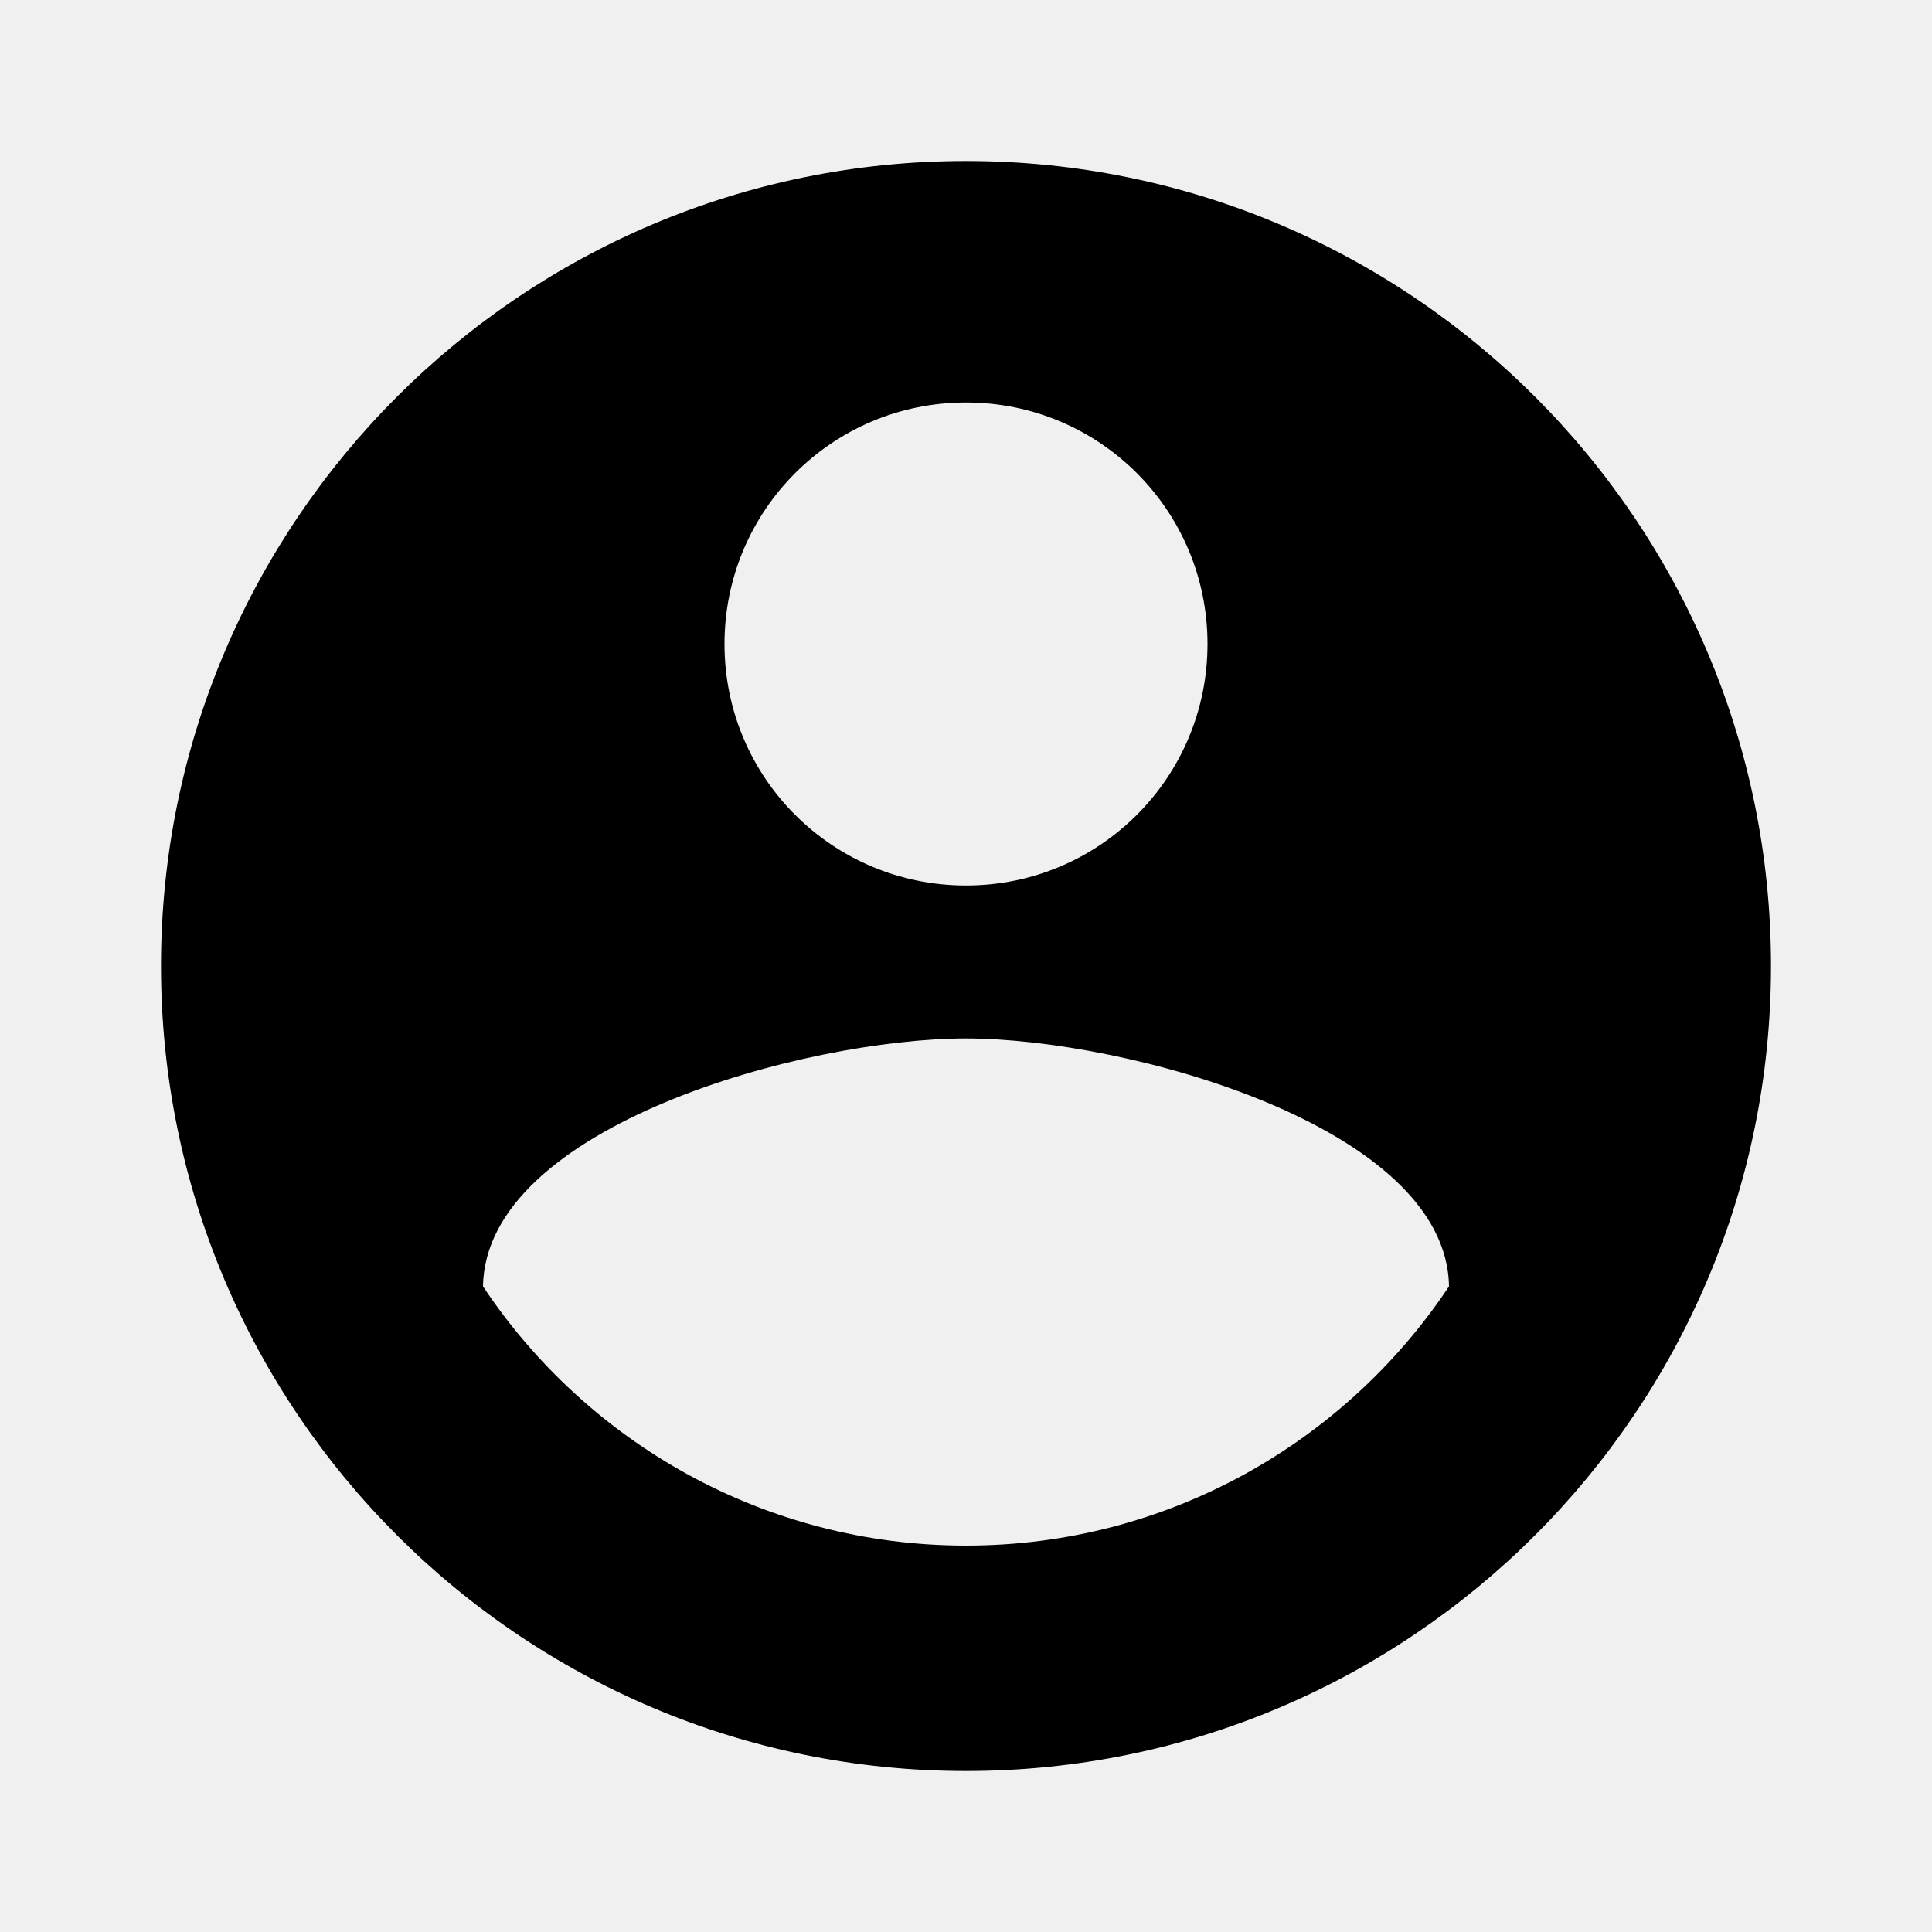
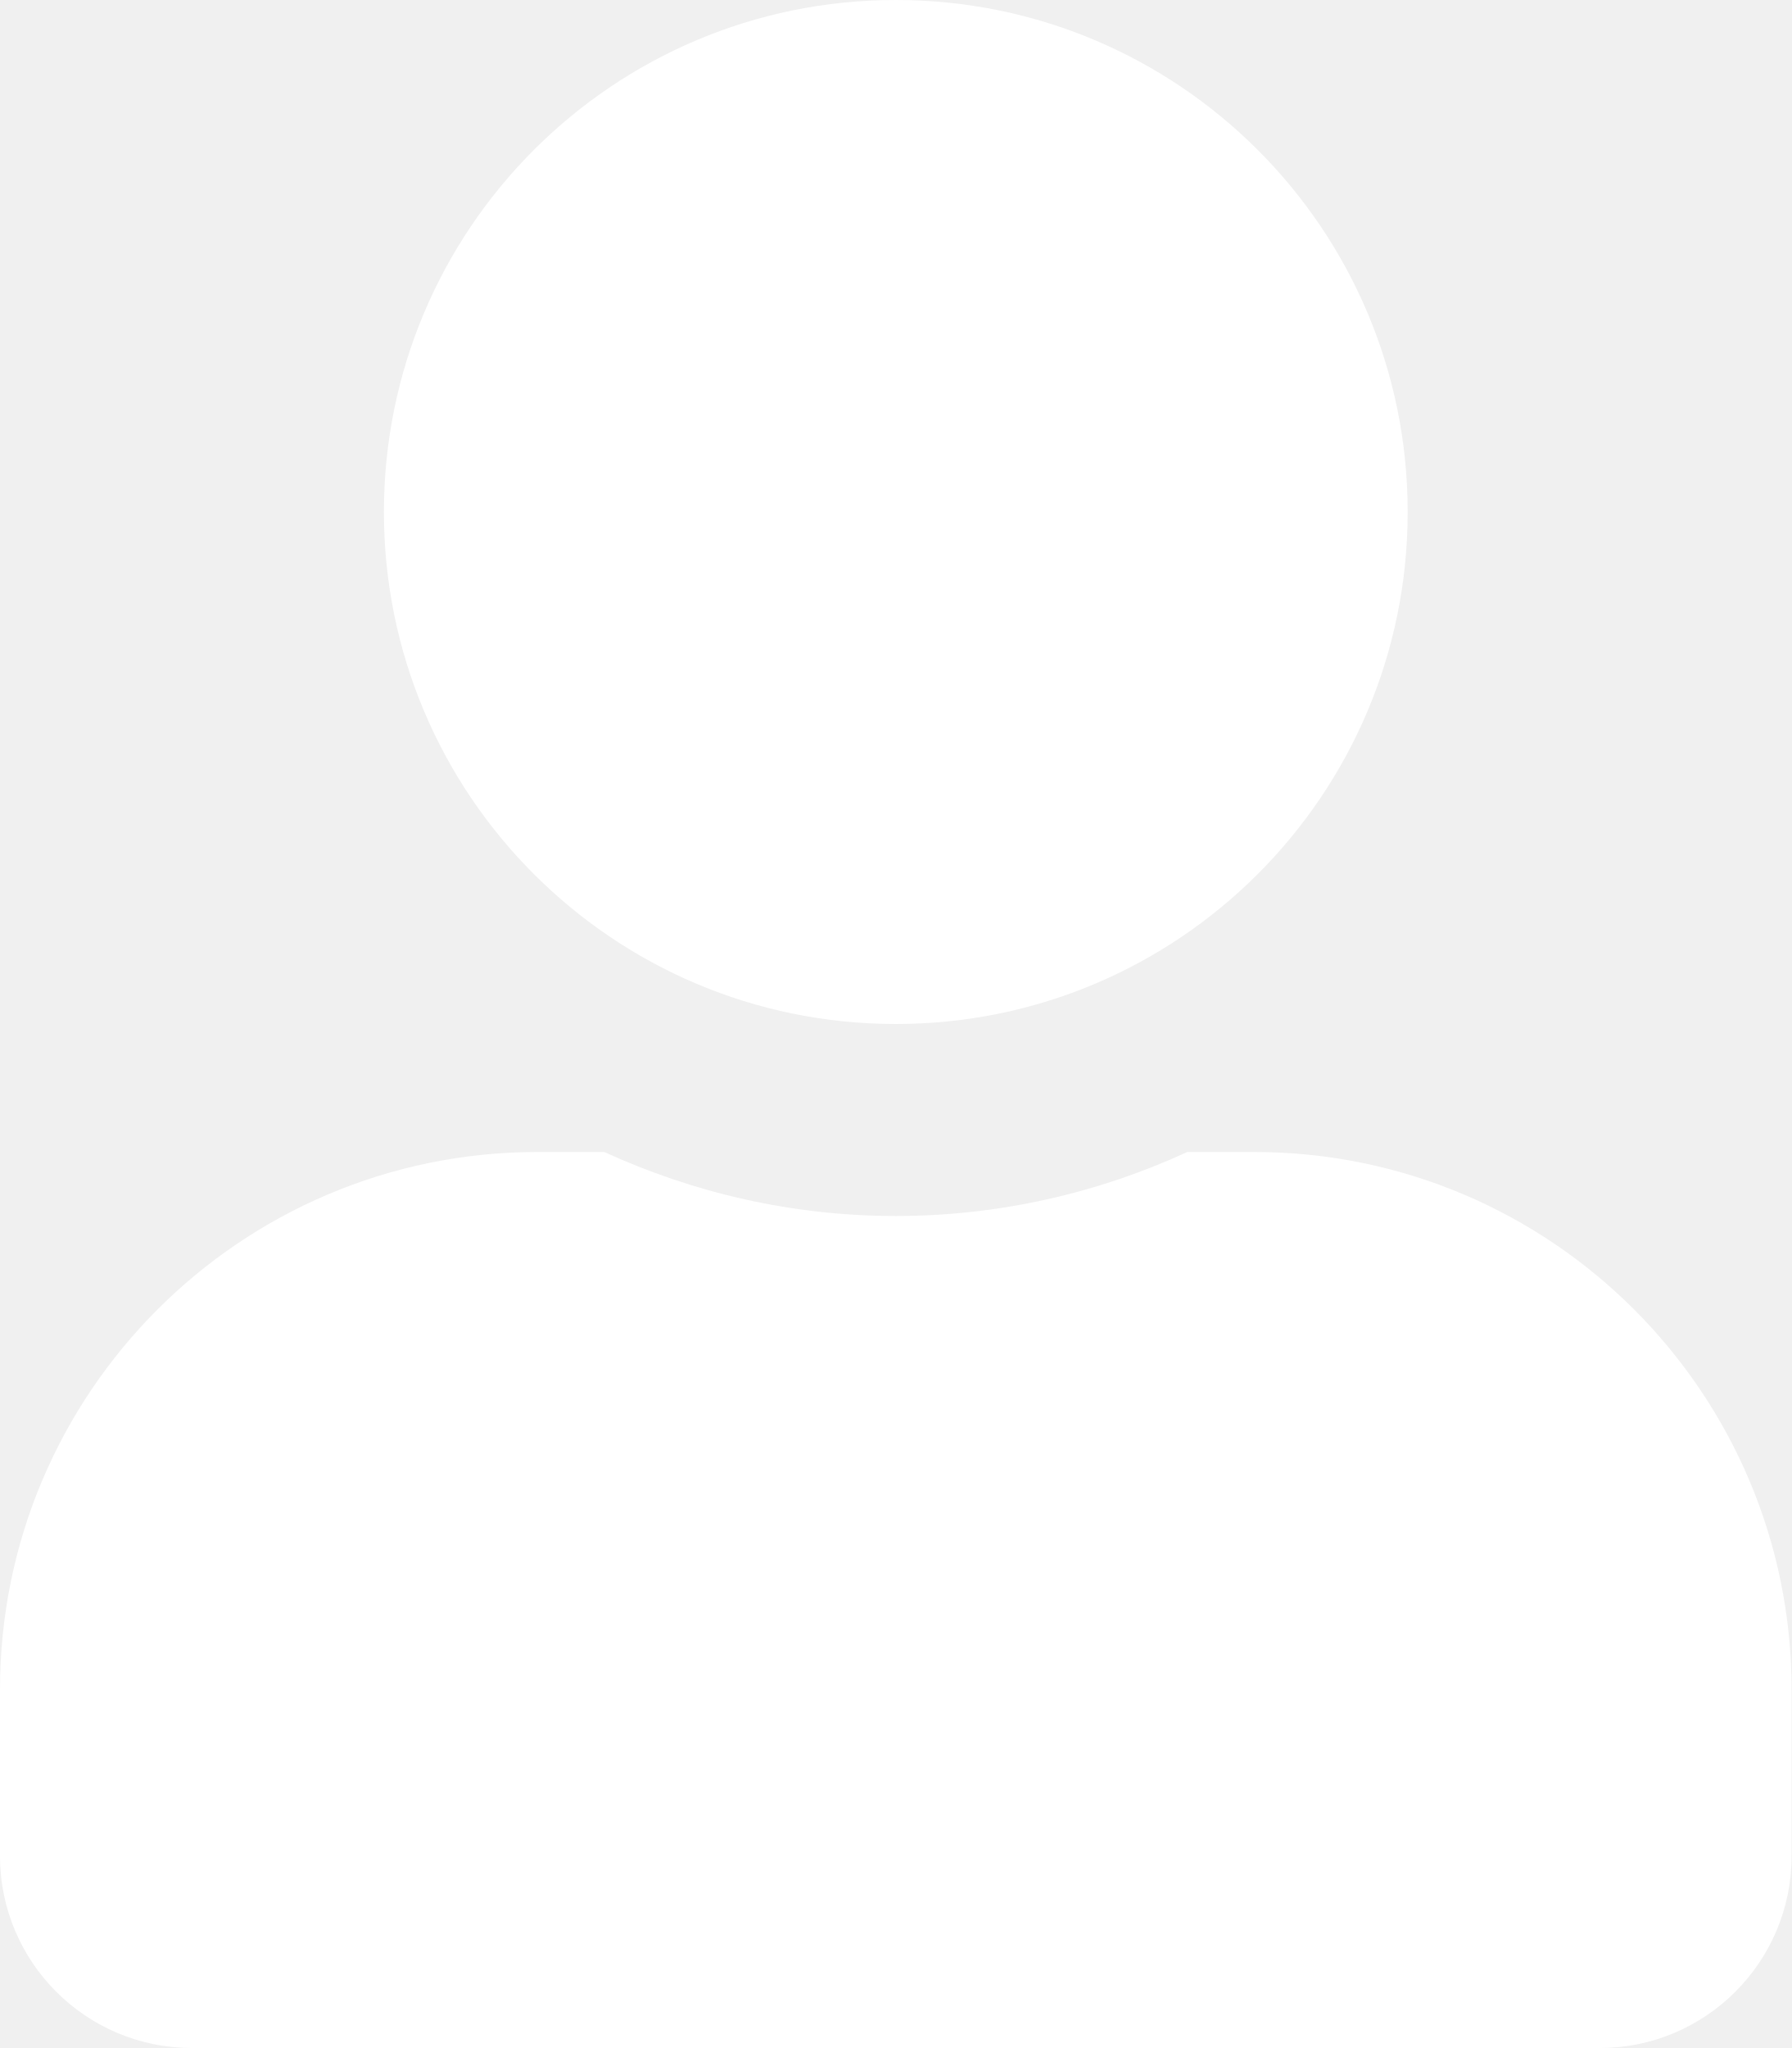
- <svg xmlns="http://www.w3.org/2000/svg" width="24" height="24" viewBox="0 0 24 24">
-   <path d="M12 2C6.48 2 2 6.48 2 12s4.48 10 10 10 10-4.48 10-10S17.52 2 12 2zm0 3c1.66 0 3 1.34 3 3s-1.34 3-3 3-3-1.34-3-3 1.34-3 3-3zm0 14.2c-2.5 0-4.71-1.28-6-3.22.03-1.99 4-3.08 6-3.08 1.99 0 5.97 1.09 6 3.08-1.29 1.94-3.5 3.22-6 3.22z" />
-   <path d="M0 0h24v24H0z" fill="none" />
+ <svg xmlns="http://www.w3.org/2000/svg" aria-hidden="true" data-prefix="fas" data-icon="user" class="svg-inline--fa fa-user fa-w-14" role="img" viewBox="0 0 448 512">
+   <path fill="#fff" d="M224 256c70.7 0 128-57.3 128-128S294.7 0 224 0 96 57.3 96 128s57.3 128 128 128zm89.6 32h-16.7c-22.2 10.2-46.9 16-72.9 16s-50.6-5.8-72.9-16h-16.7C60.2 288 0 348.2 0 422.4V464c0 26.5 21.5 48 48 48h352c26.5 0 48-21.5 48-48v-41.6c0-74.2-60.2-134.4-134.4-134.4z" />
</svg>
